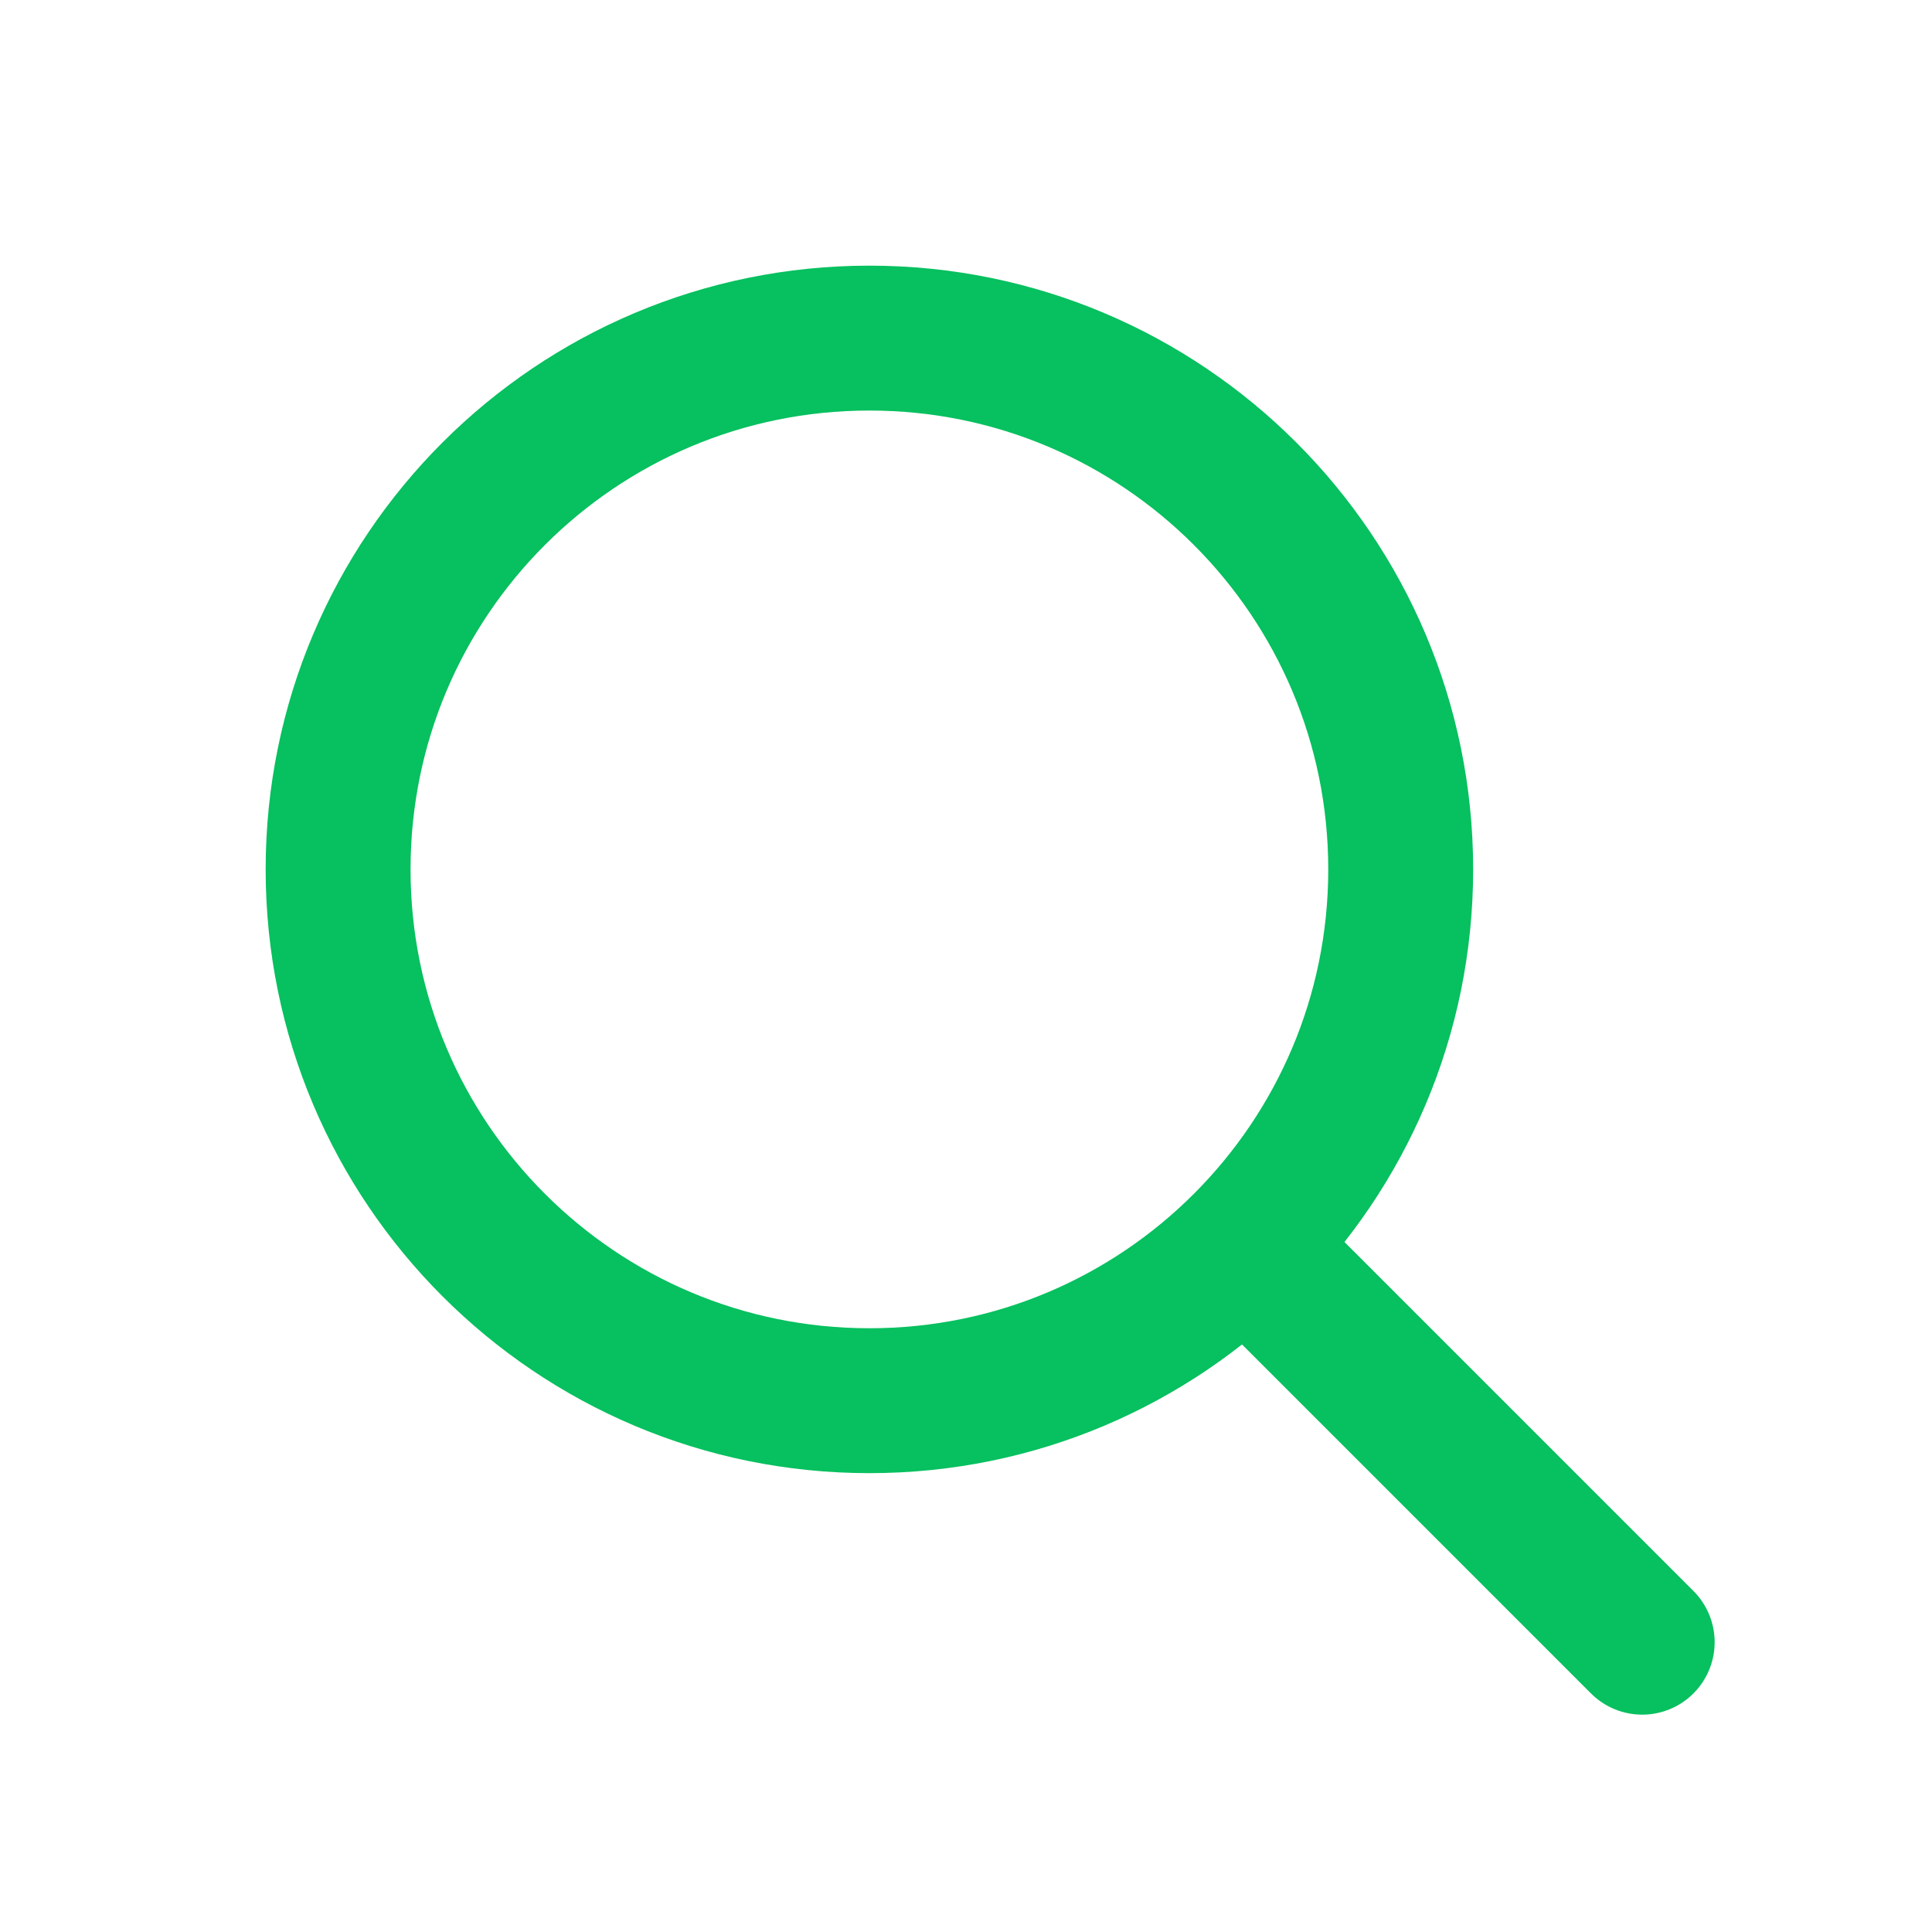
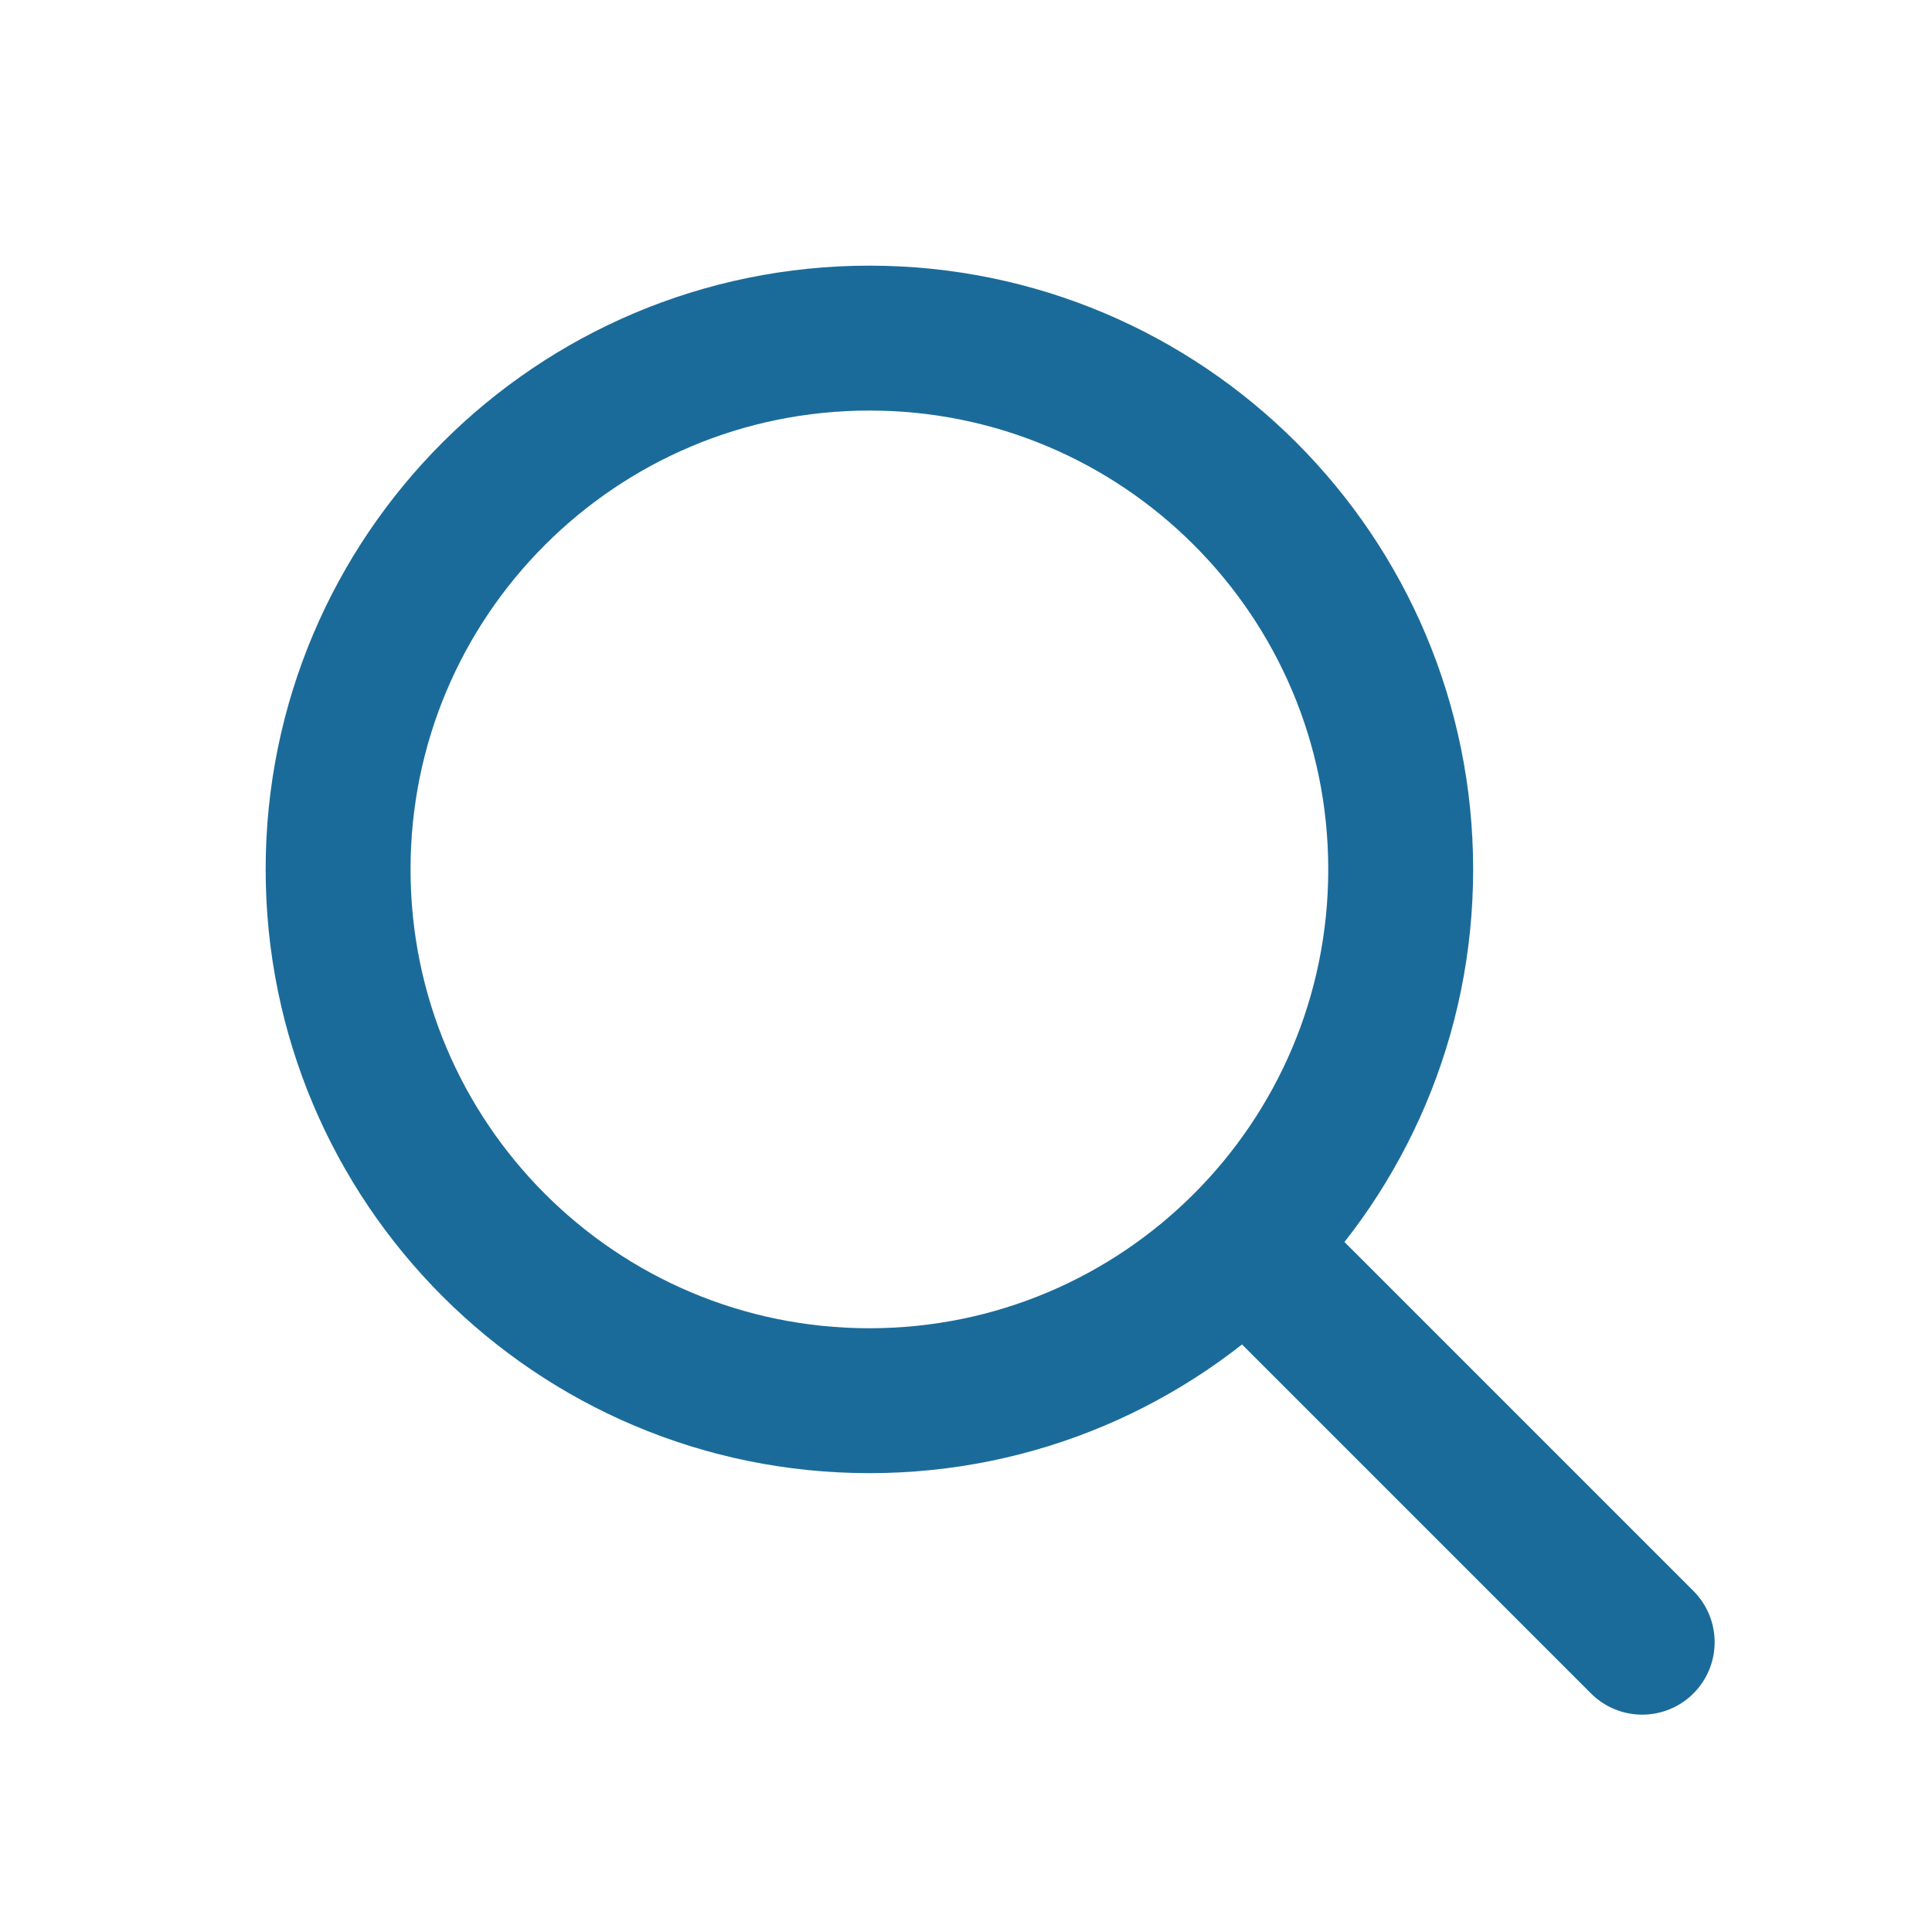
<svg xmlns="http://www.w3.org/2000/svg" width="20" height="20" viewBox="0 0 20 20" fill="none">
-   <circle cx="9" cy="9" r="5.5" stroke="#07C05F" stroke-width="1.5" />
-   <line x1="13.06" y1="13.06" x2="17" y2="17" stroke="#07C05F" stroke-width="1.5" stroke-linecap="round" />
+   <circle cx="9" cy="9" r="5.5" stroke="#1B6B9A" stroke-width="1.5" />
+   <line x1="13.06" y1="13.06" x2="17" y2="17" stroke="#1B6B9A" stroke-width="1.5" stroke-linecap="round" />
</svg>
